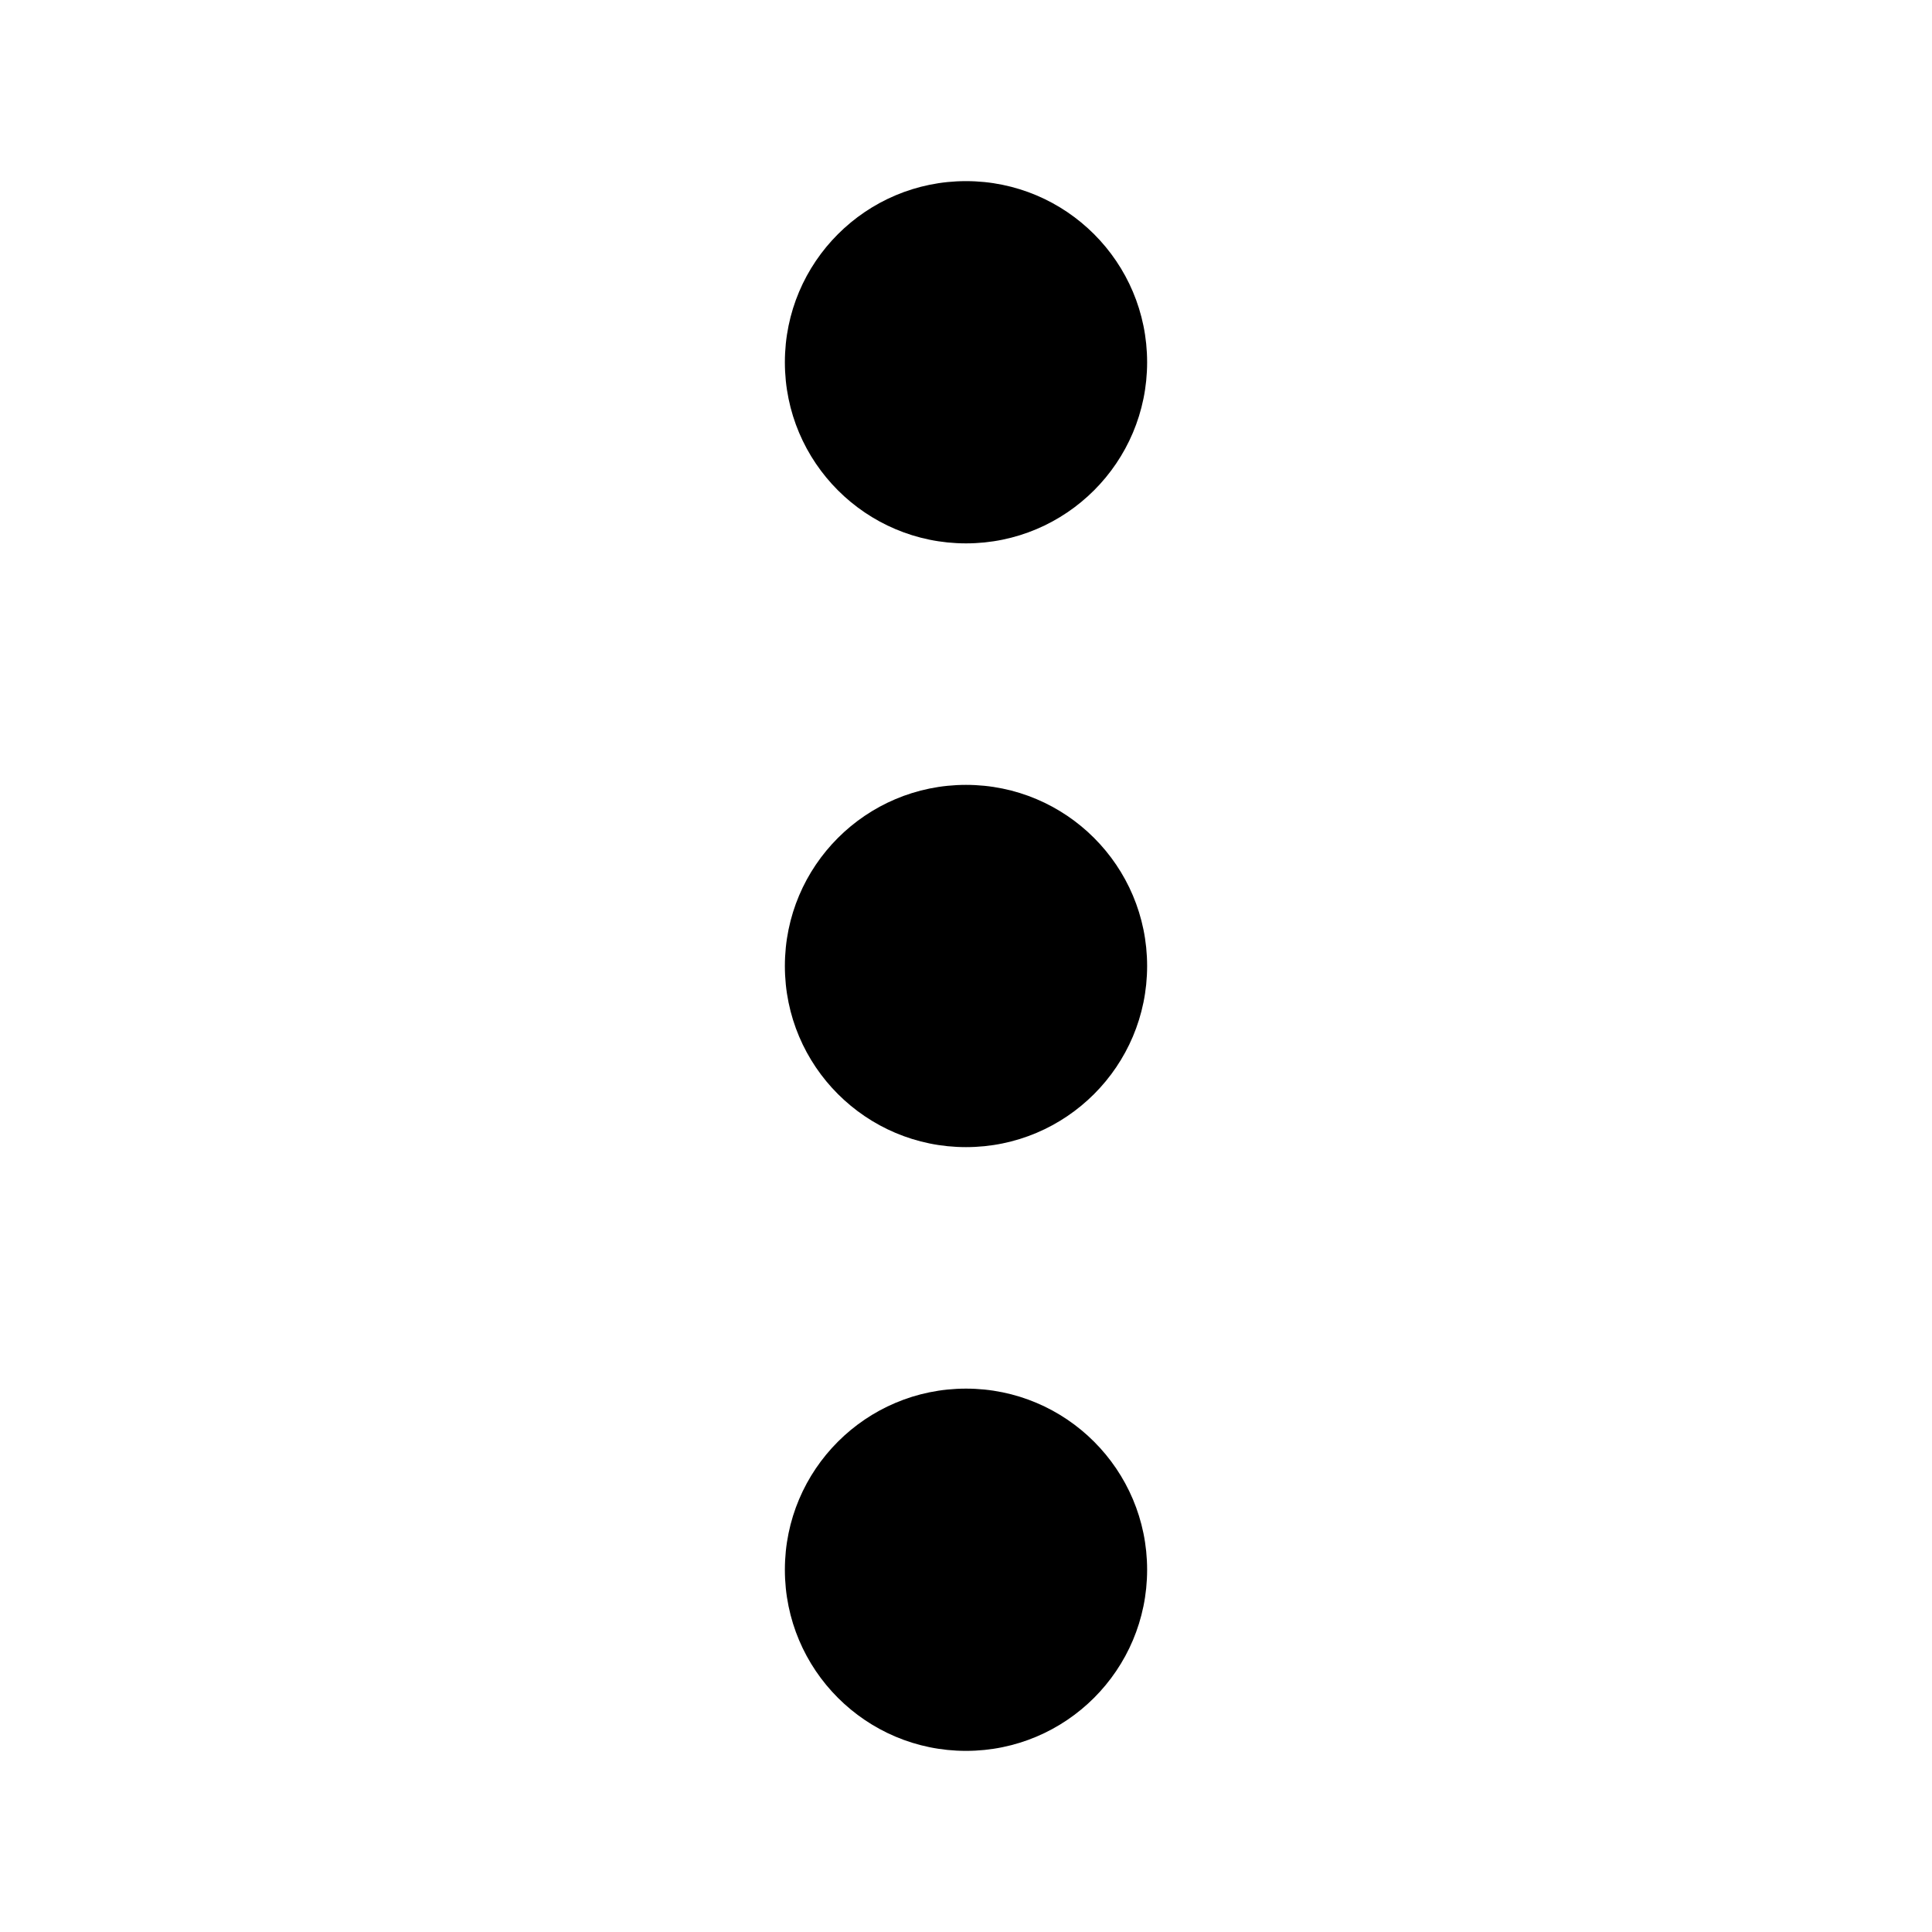
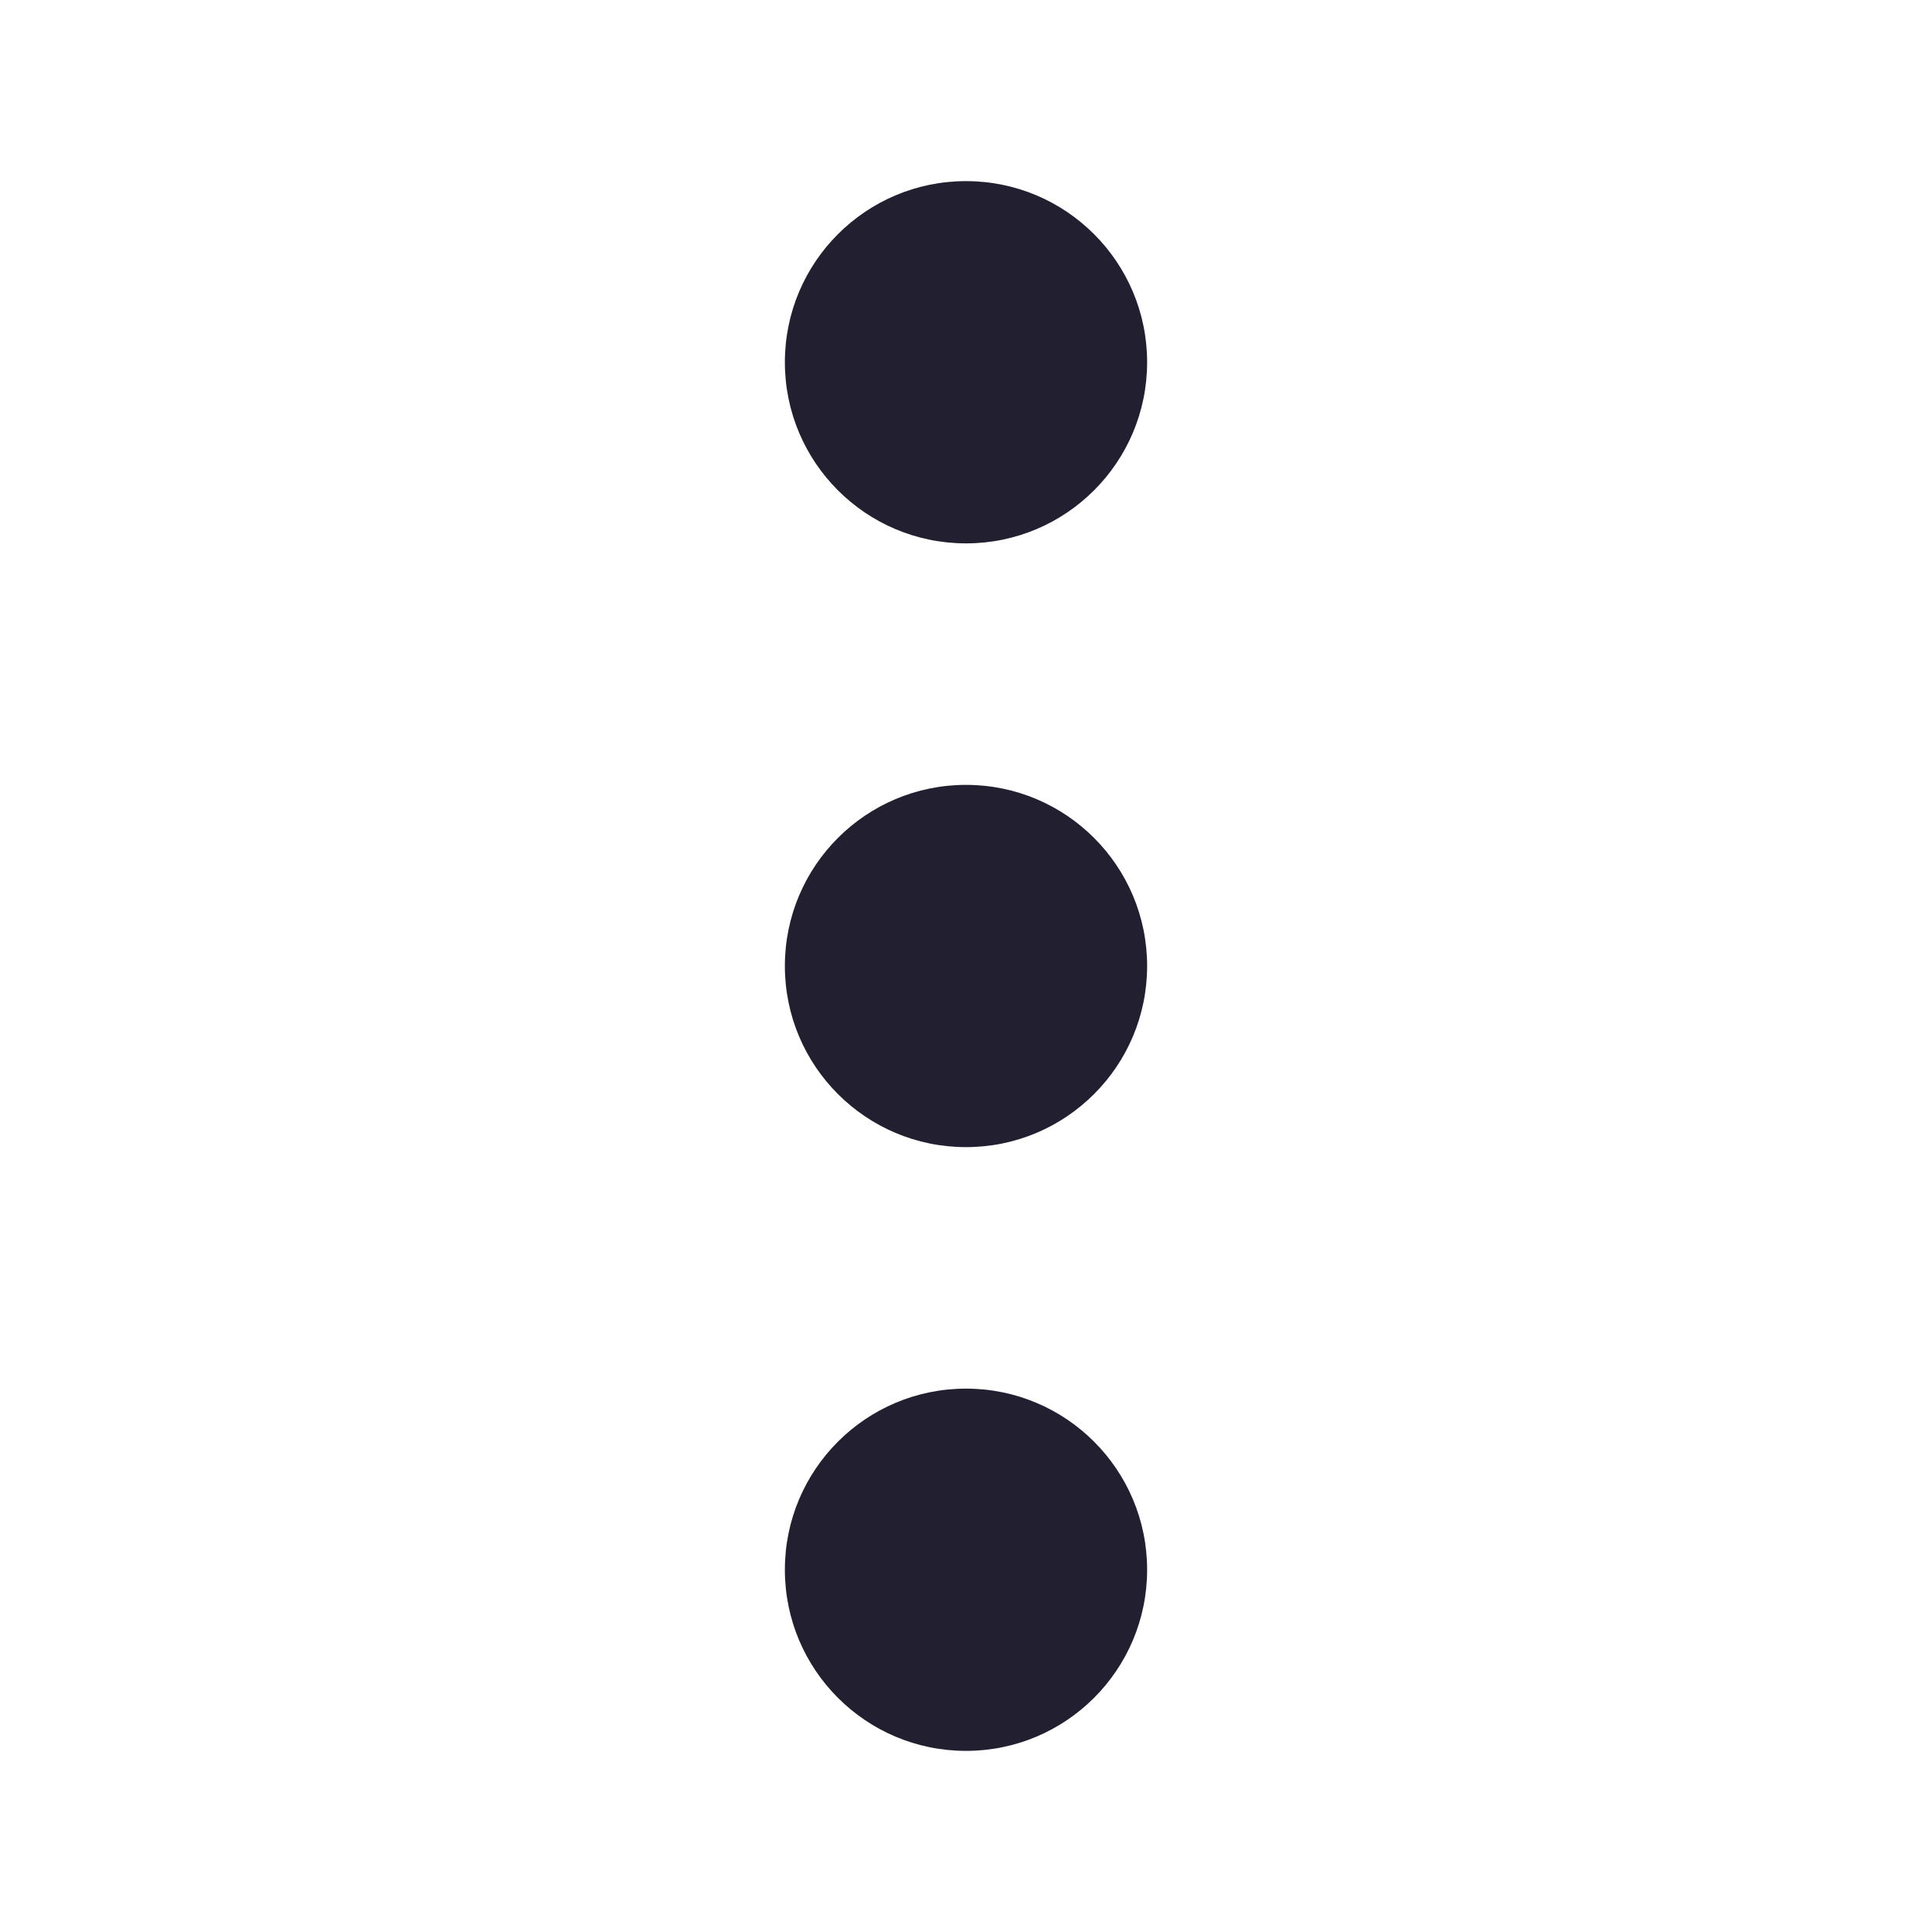
- <svg xmlns="http://www.w3.org/2000/svg" width="16" height="16" fill="currentColor" class="bi bi-three-dots-vertical" viewBox="0 0 16 16">
+ <svg xmlns="http://www.w3.org/2000/svg" width="16" height="16" fill="#222030" class="bi bi-three-dots-vertical" viewBox="0 0 16 16">
  <path d="M9.5 13a1.5 1.5 0 1 1-3 0 1.5 1.5 0 0 1 3 0zm0-5a1.5 1.5 0 1 1-3 0 1.5 1.5 0 0 1 3 0zm0-5a1.5 1.5 0 1 1-3 0 1.5 1.5 0 0 1 3 0z" />
</svg>
